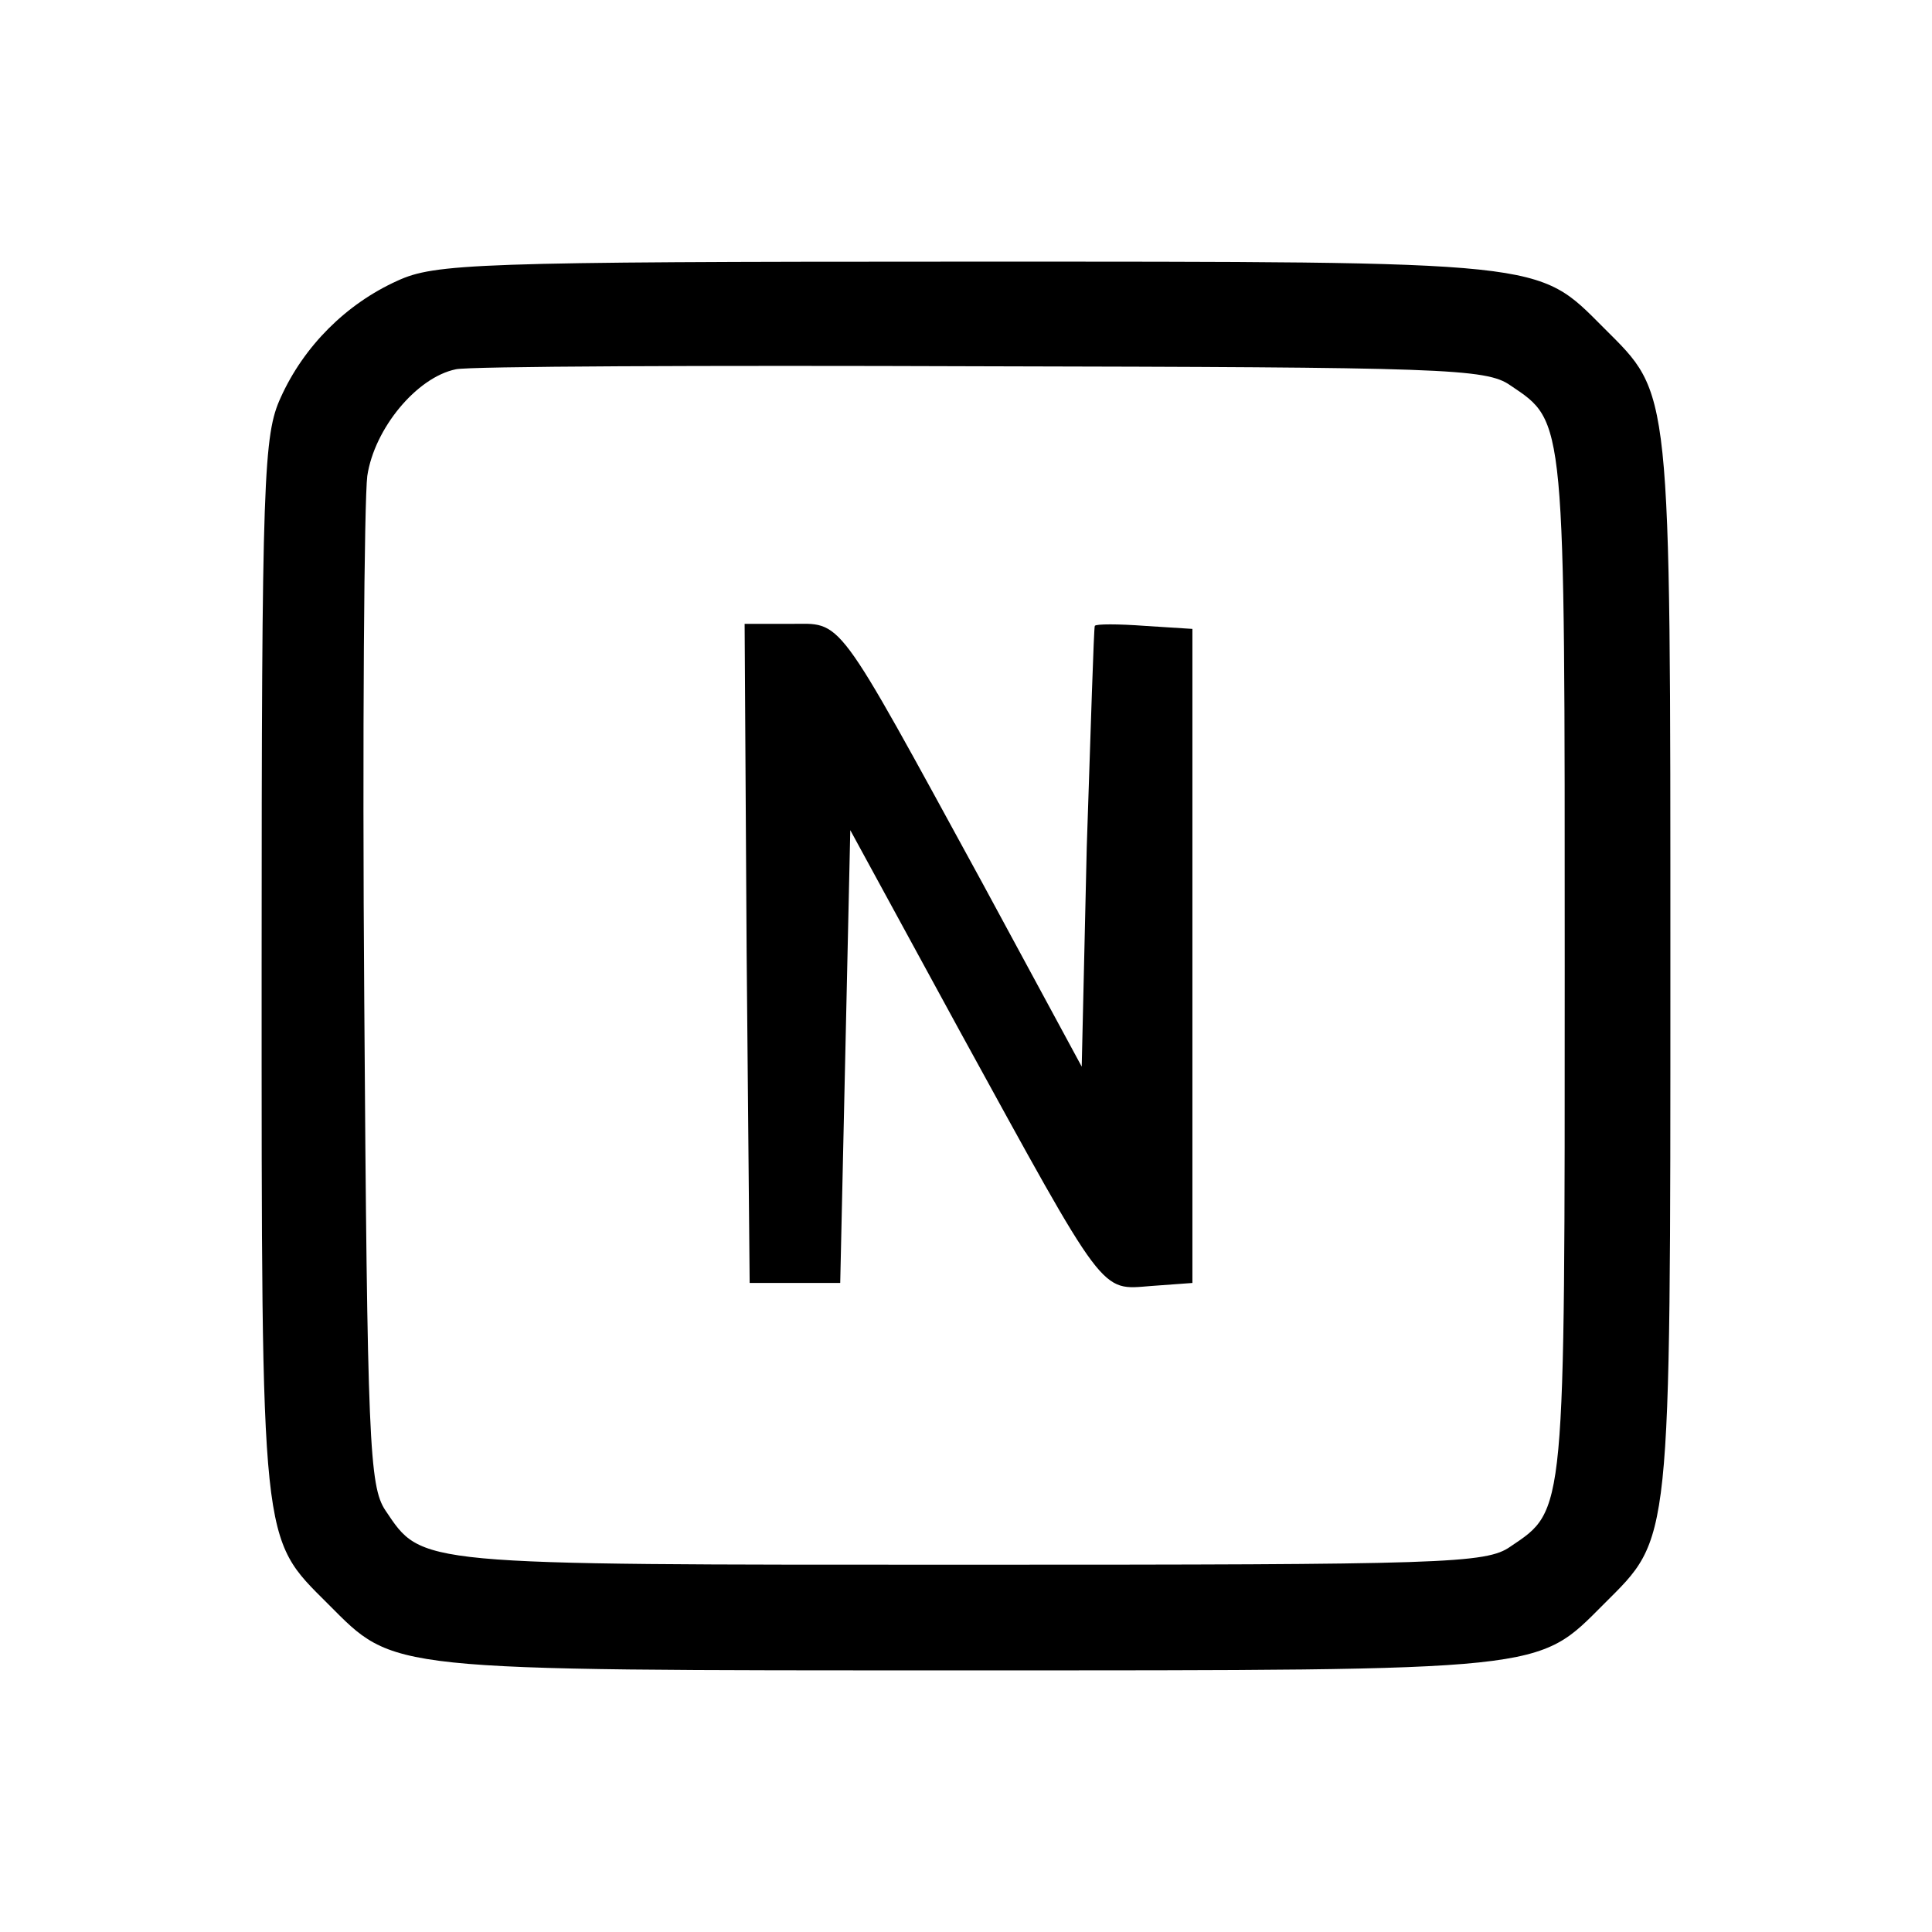
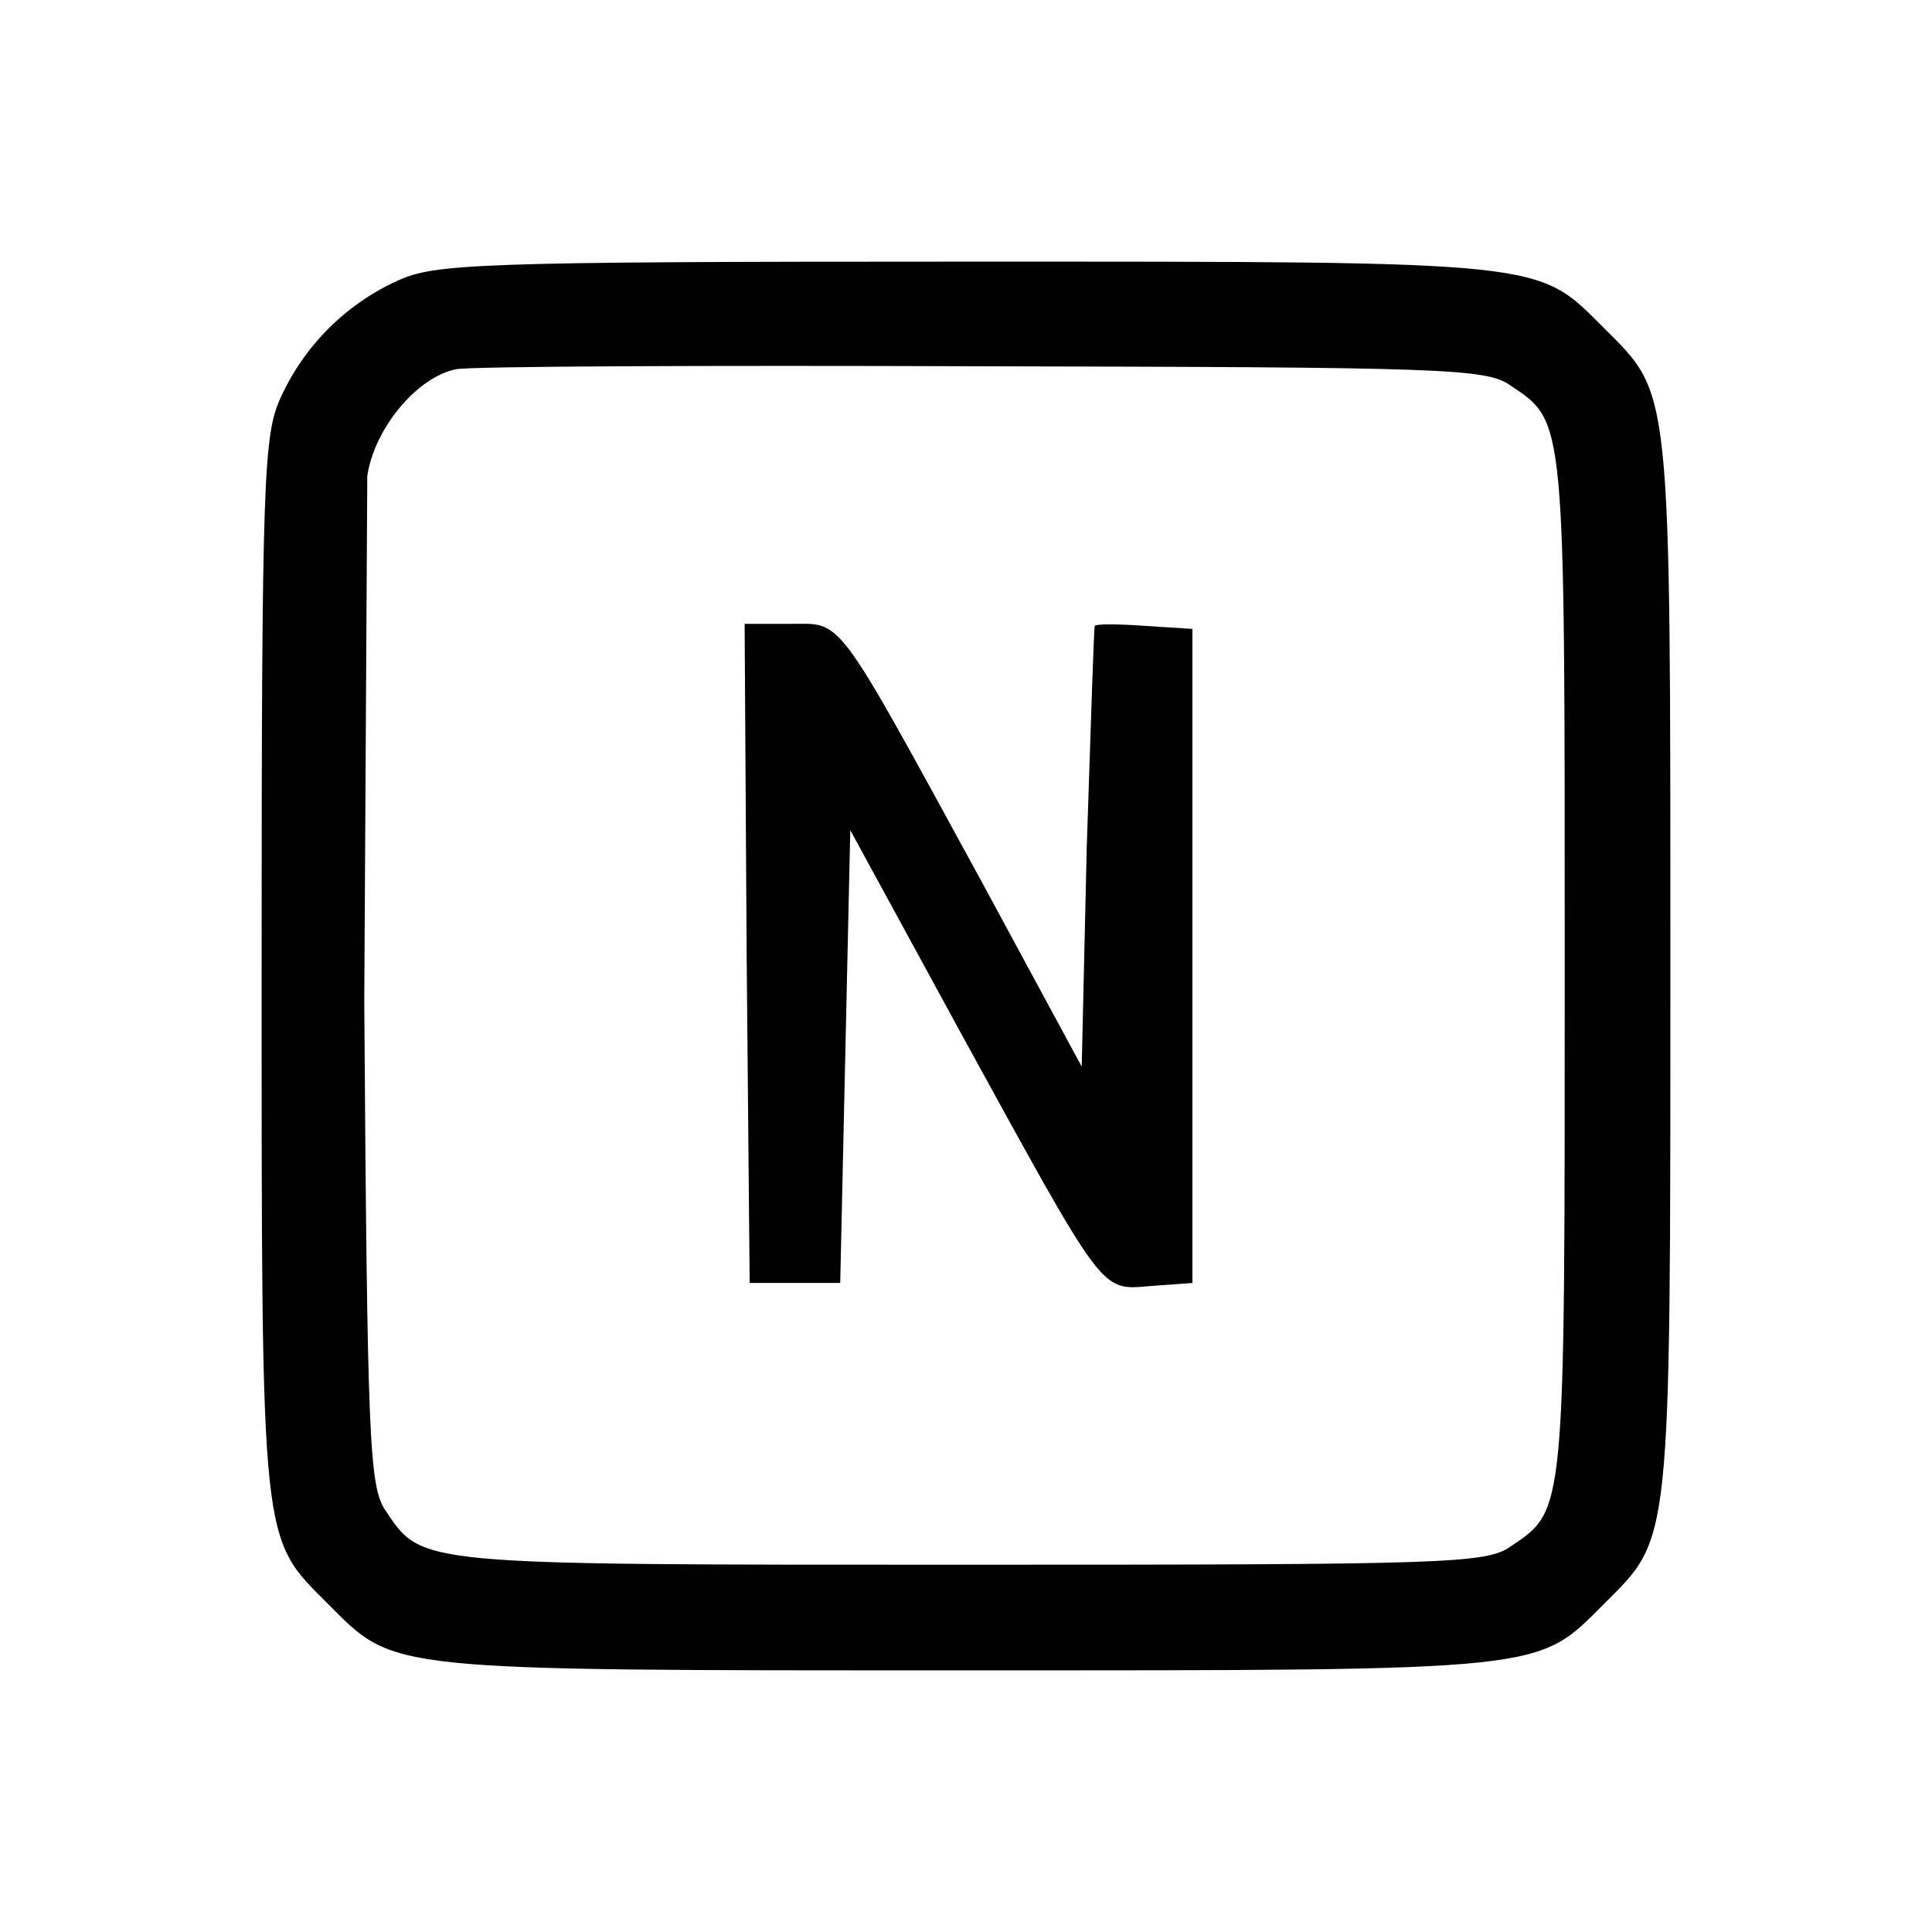
- <svg xmlns="http://www.w3.org/2000/svg" version="1.0" width="192pt" height="192pt" viewBox="0 0 192 192" preserveAspectRatio="xMidYMid meet">
-   <g transform="translate(0,192) scale(0.1,-0.1)" fill="#000000" stroke="none">
-     <path d="M395 1641 c-51 -23 -93 -65 -116 -116 -17 -37 -19 -77 -19 -565 0 -581 -1 -567 66 -634 67 -67 53 -66 634 -66 581 0 567 -1 634 66 67 67 66 53 66 634 0 581 1 567 -66 634 -67 67 -53 66 -634 66 -488 0 -528 -2 -565 -19z m1106 -104 c55 -37 54 -29 54 -577 0 -548 1 -540 -54 -577 -24 -17 -66 -18 -537 -18 -553 0 -544 -1 -581 54 -16 24 -18 68 -21 506 -2 264 0 499 3 522 7 47 49 98 88 106 12 3 247 4 522 3 459 -1 502 -2 526 -19z" />
-     <path d="M742 973 l3 -328 45 0 45 0 5 225 5 225 109 -200 c146 -266 139 -257 190 -253 l41 3 0 325 0 325 -47 3 c-27 2 -49 2 -50 0 -1 -2 -4 -101 -8 -220 l-5 -218 -99 183 c-148 271 -138 257 -191 257 l-45 0 2 -327z" />
-   </g>
+ <svg xmlns="http://www.w3.org/2000/svg" width="256" height="256" viewBox="0 0 192 192" preserveAspectRatio="xMidYMid meet">
+   <path d="M39.5 27.9a23.4 23.4 0 0 0-11.6 11.6C26.2 43.2 26 47.2 26 96c0 58.1-.1 56.7 6.6 63.4S37.9 166 96 166s56.7.1 63.4-6.6 6.6-5.3 6.6-63.4.1-56.7-6.6-63.4S154.1 26 96 26c-48.8 0-52.8.2-56.5 1.9zm110.6 10.4c5.5 3.7 5.4 2.9 5.4 57.7s.1 54-5.4 57.7c-2.4 1.7-6.6 1.8-53.7 1.8-55.3 0-54.4.1-58.1-5.4-1.6-2.4-1.8-6.8-2.1-50.6l.3-52.2c.7-4.7 4.9-9.8 8.8-10.6 1.2-.3 24.7-.4 52.2-.3 45.9.1 50.2.2 52.6 1.9zM74.2 94.7l.3 32.8H79h4.5L84 105l.5-22.5 10.9 20c14.6 26.6 13.9 25.7 19 25.3l4.1-.3V95 62.5l-4.7-.3c-2.7-.2-4.9-.2-5 0s-.4 10.1-.8 22l-.5 21.8-9.9-18.3C82.8 60.6 83.8 62 78.5 62H74l.2 32.7z" />
</svg>
